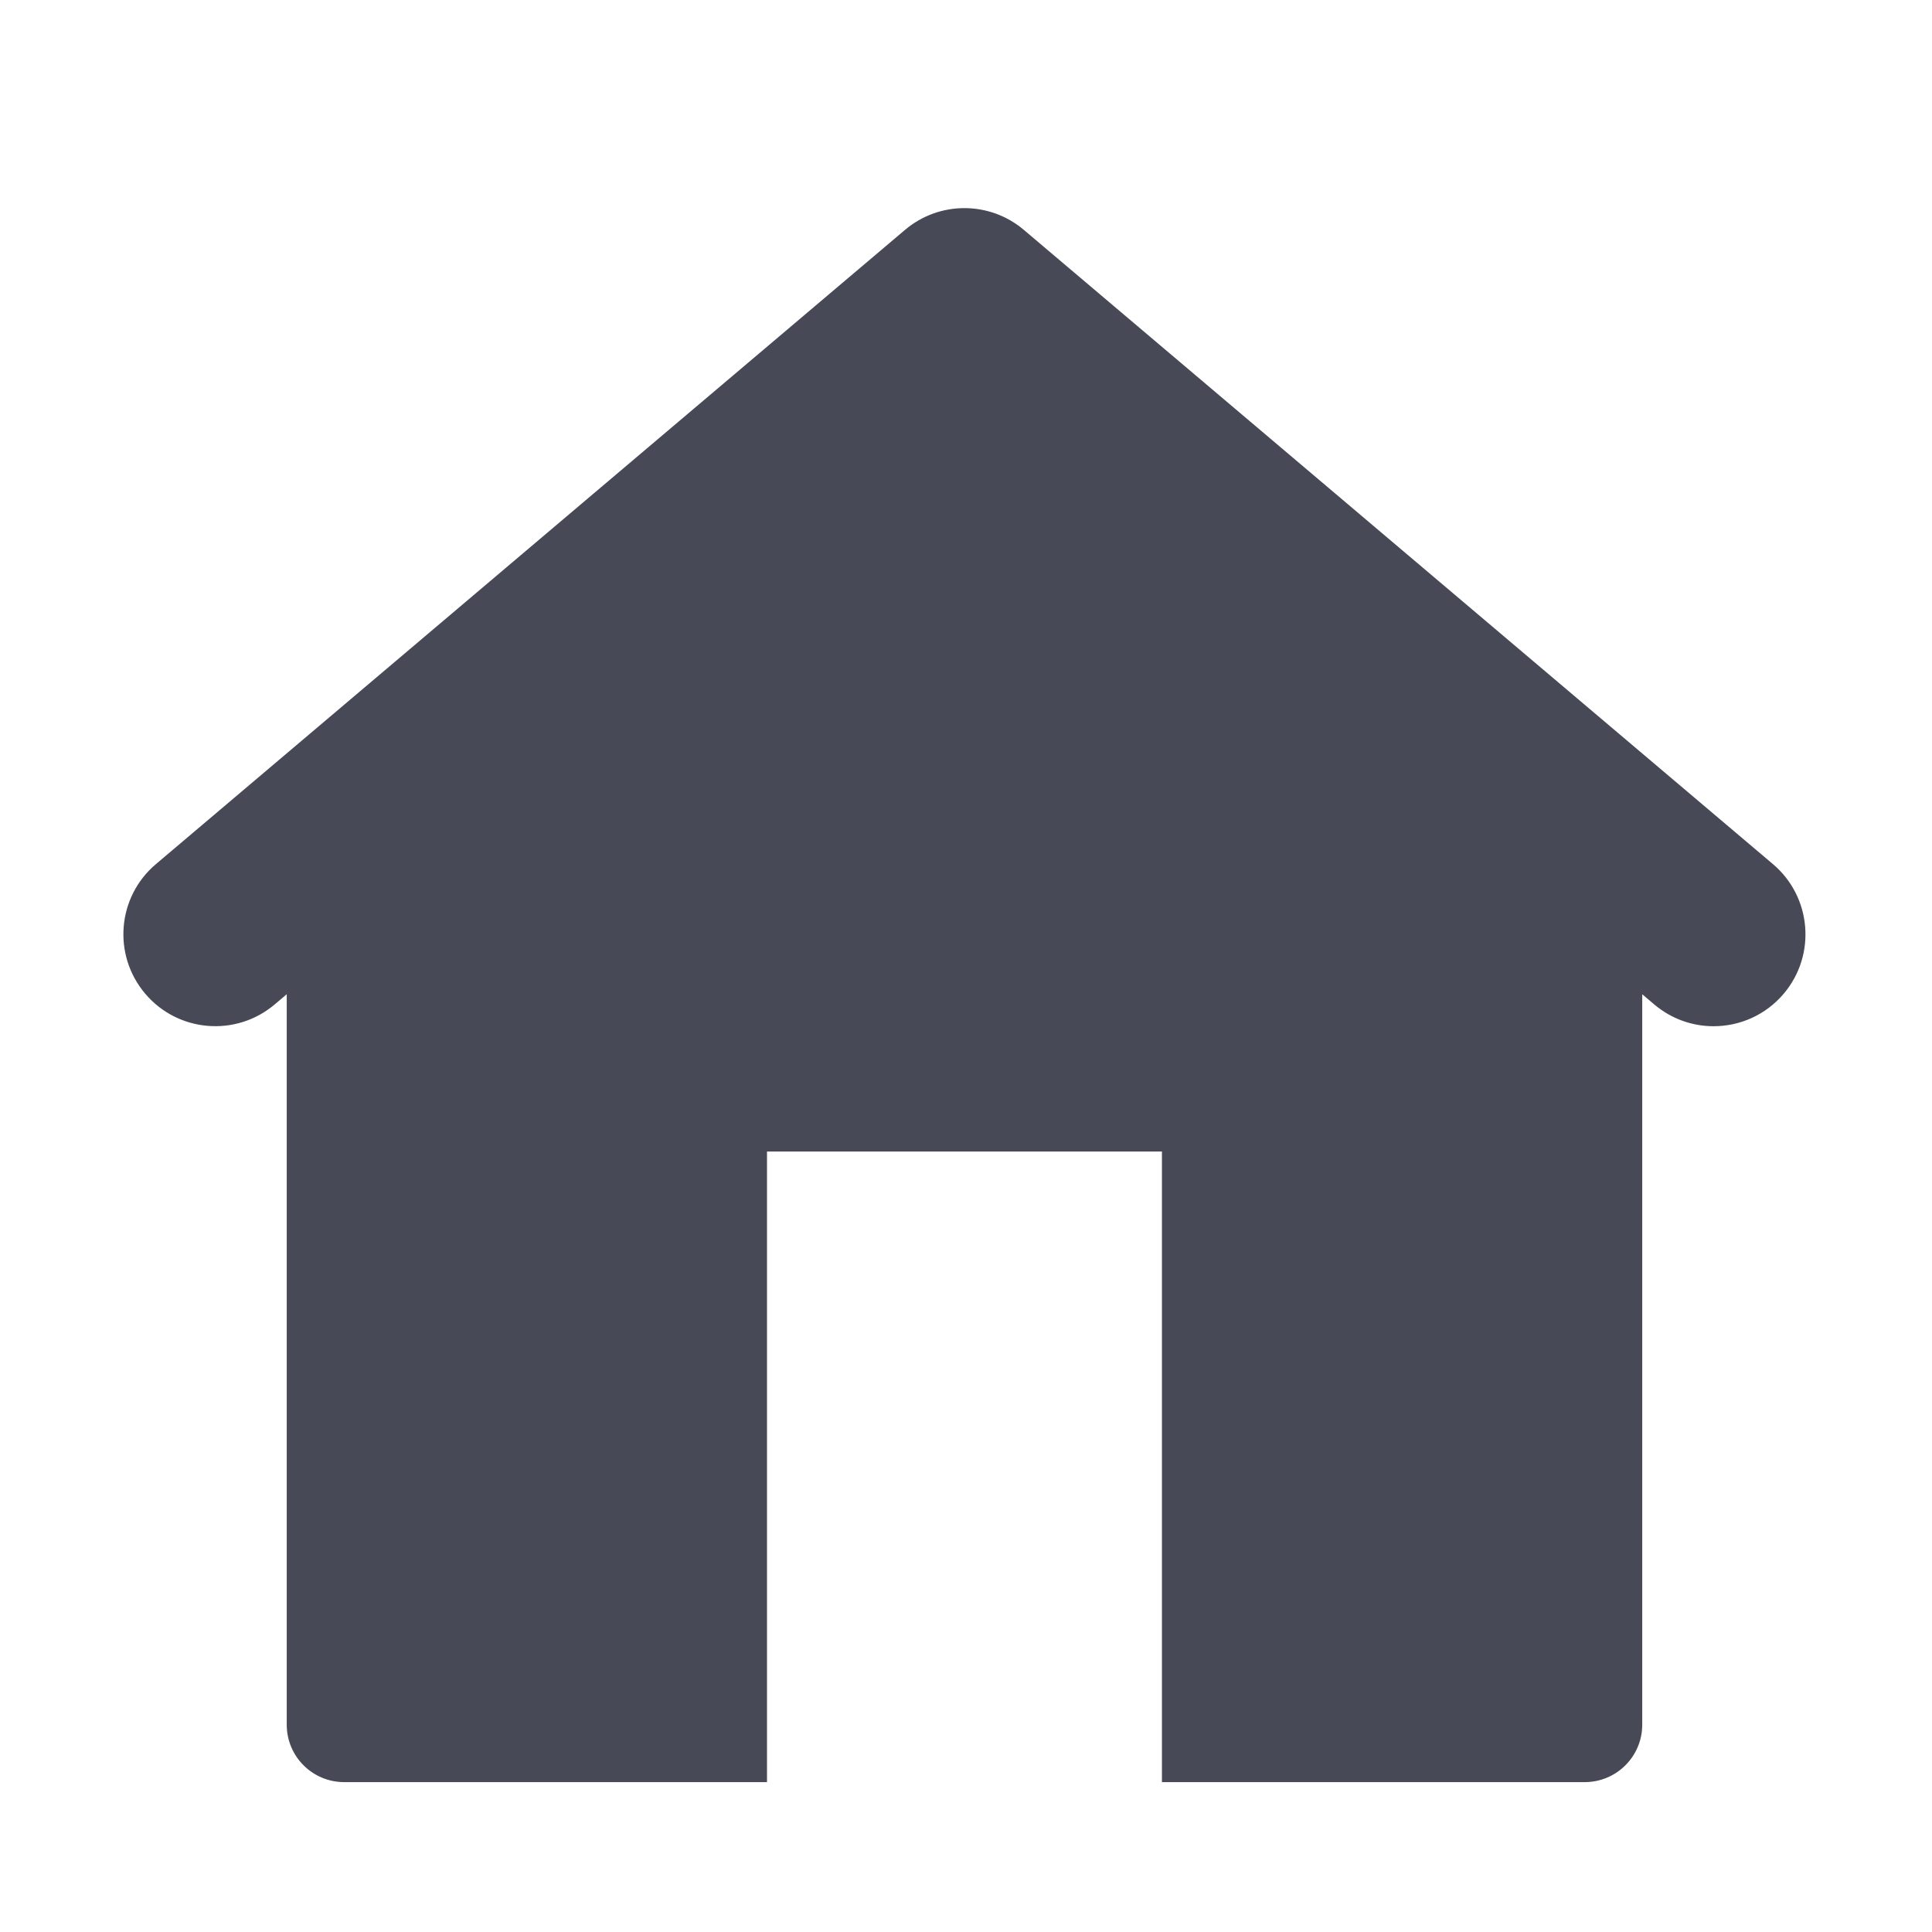
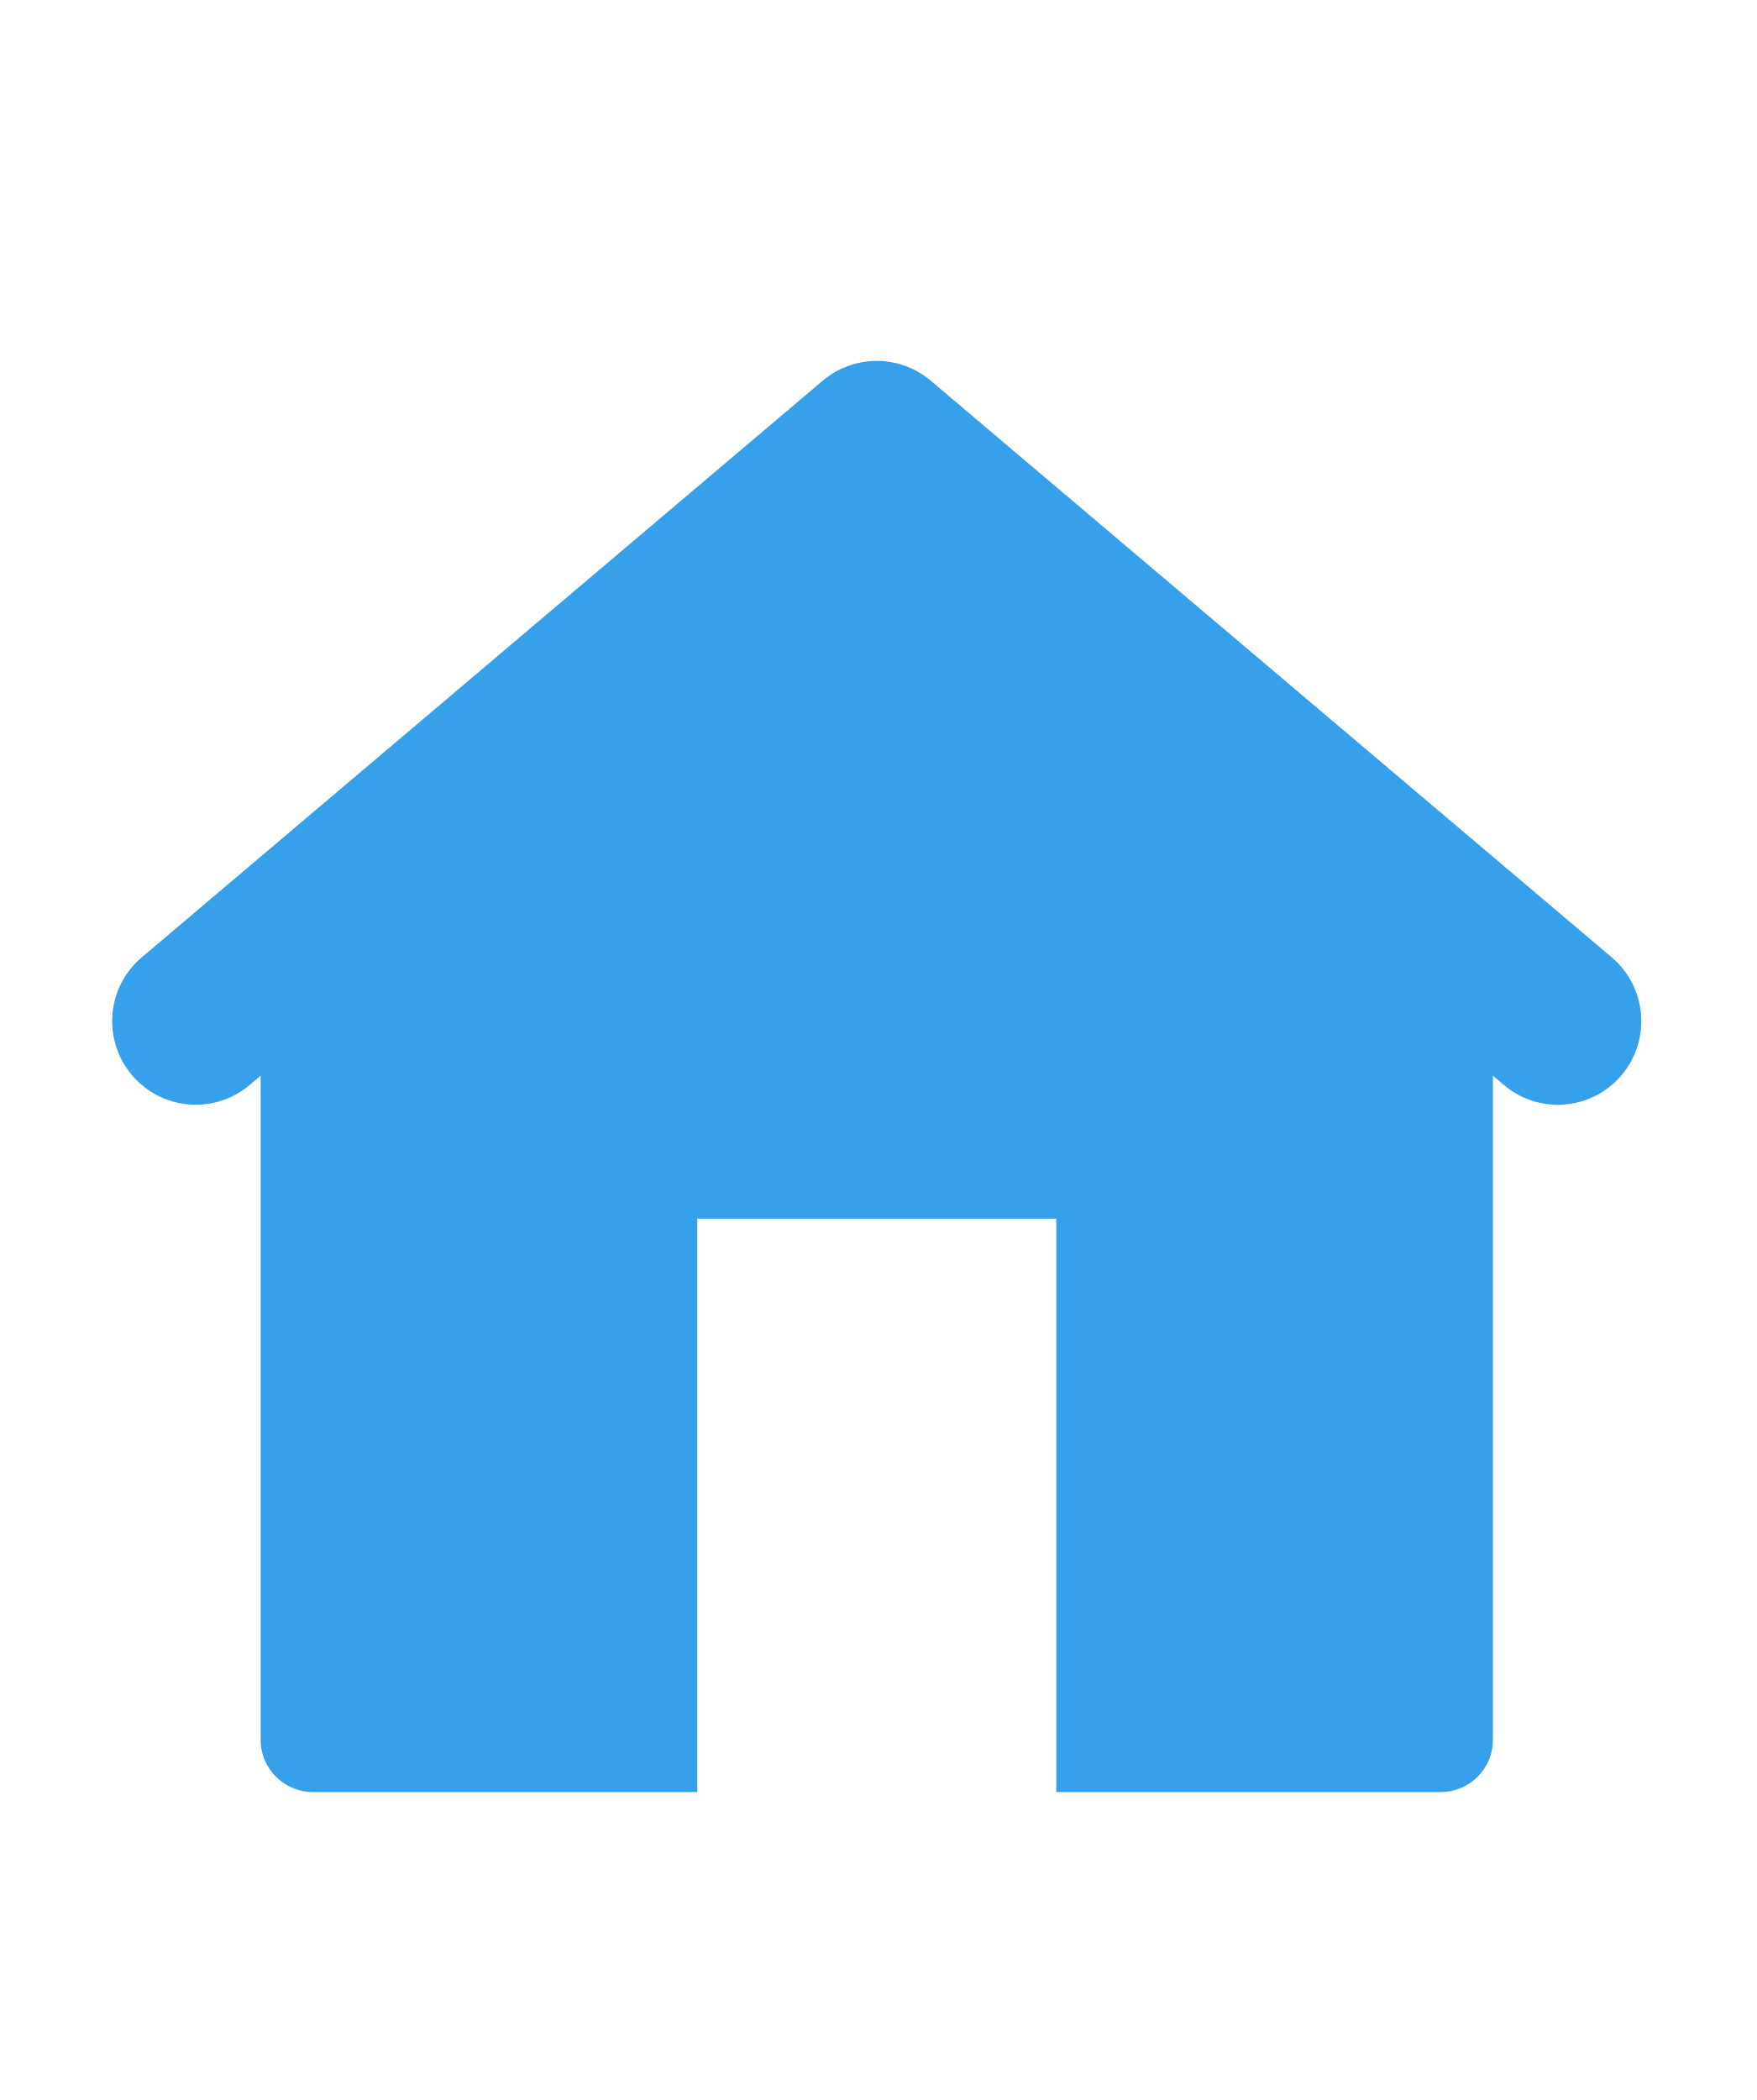
- <svg xmlns="http://www.w3.org/2000/svg" version="1.1" id="Layer_1" x="0px" y="0px" width="36.693px" height="36.693px" viewBox="0 0 56.693 56.693" enable-background="new 0 0 56.693 56.693" xml:space="preserve">
-   <path fill="#474A56" d="M52.026,25.357L30.044,6.746c-1.007-0.852-2.481-0.852-3.488,0L4.575,25.357  c-1.137,0.961-1.278,2.664-0.315,3.801c0.962,1.137,2.664,1.279,3.802,0.315l0.352-0.298V50.61c0,0.931,0.754,1.685,1.686,1.685  h12.407V33.79h11.589v18.505h12.406c0.932,0,1.688-0.754,1.688-1.685V29.176l0.352,0.298c0.506,0.429,1.127,0.64,1.74,0.64  c0.768,0,1.527-0.324,2.061-0.955C53.304,28.021,53.161,26.318,52.026,25.357z" />
+ <svg xmlns="http://www.w3.org/2000/svg" version="1.1" id="Layer_1" x="0px" y="0px" width="30.693px" height="36.693px" viewBox="0 0 56.693 56.693" enable-background="new 0 0 56.693 56.693" xml:space="preserve">
+   <path fill="#37a0eb" d="M52.026,25.357L30.044,6.746c-1.007-0.852-2.481-0.852-3.488,0L4.575,25.357  c-1.137,0.961-1.278,2.664-0.315,3.801c0.962,1.137,2.664,1.279,3.802,0.315l0.352-0.298V50.61c0,0.931,0.754,1.685,1.686,1.685  h12.407V33.79h11.589v18.505h12.406c0.932,0,1.688-0.754,1.688-1.685V29.176l0.352,0.298c0.506,0.429,1.127,0.64,1.74,0.64  c0.768,0,1.527-0.324,2.061-0.955C53.304,28.021,53.161,26.318,52.026,25.357z" />
</svg>
